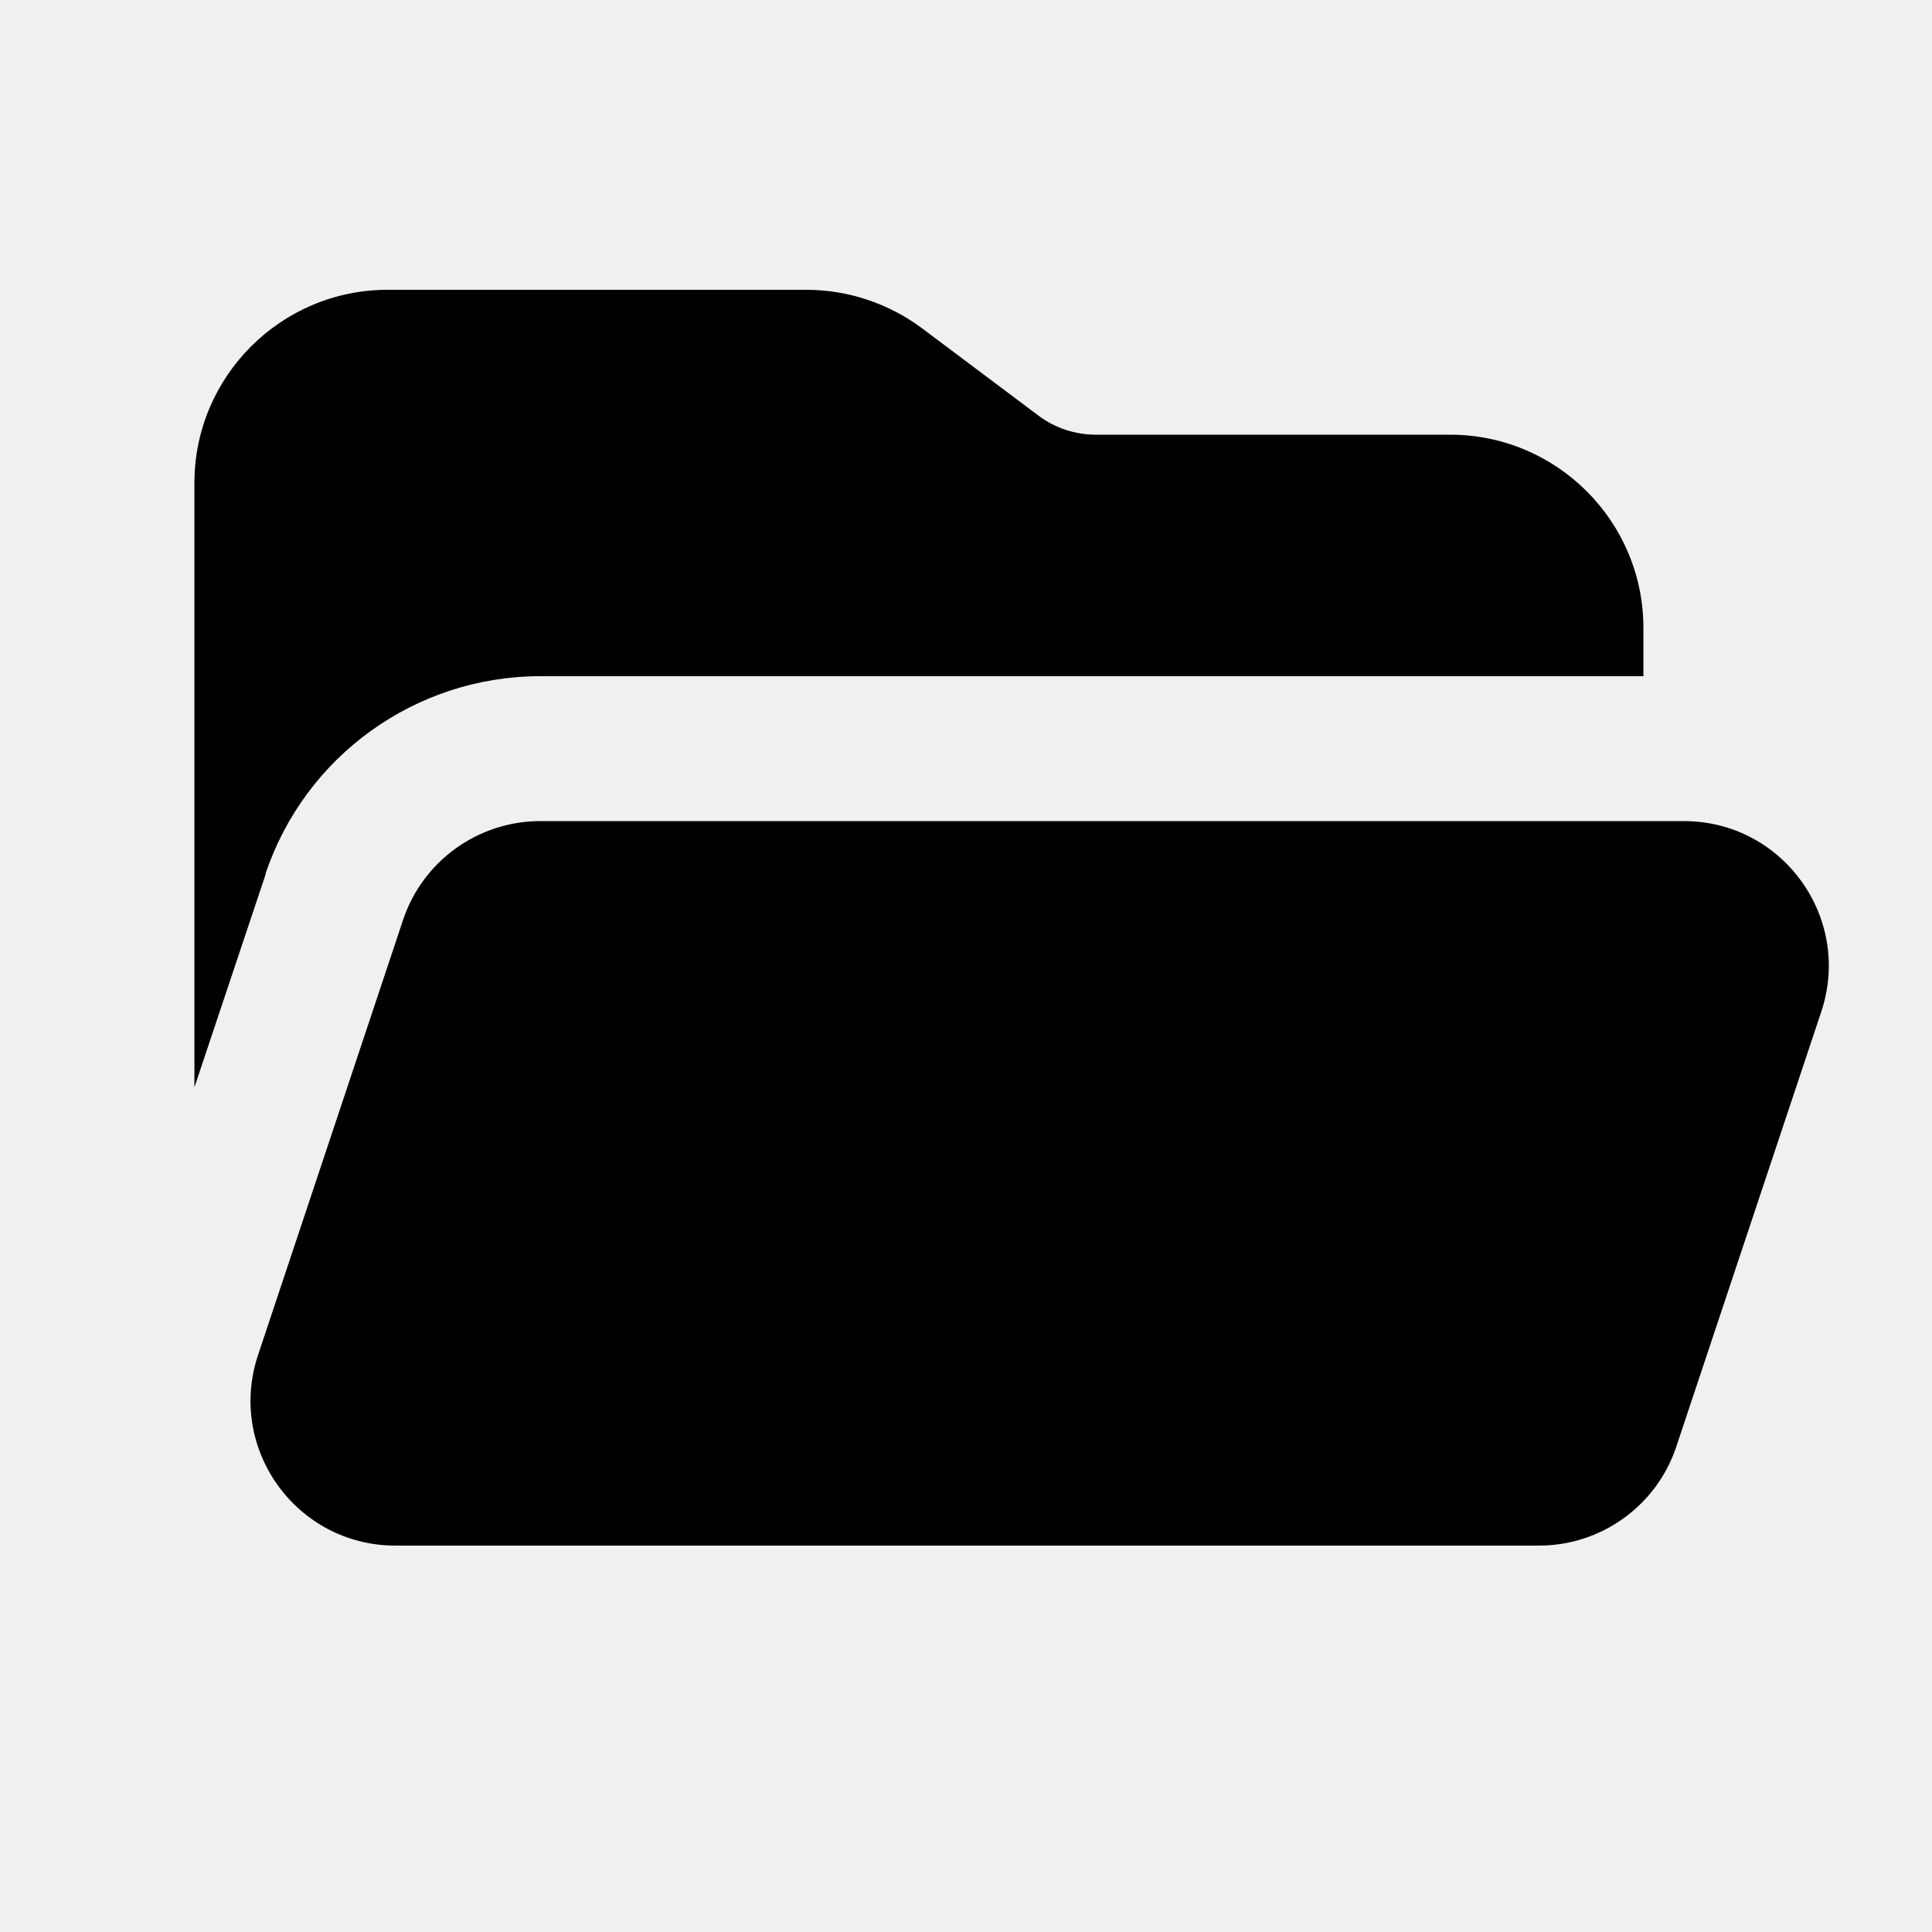
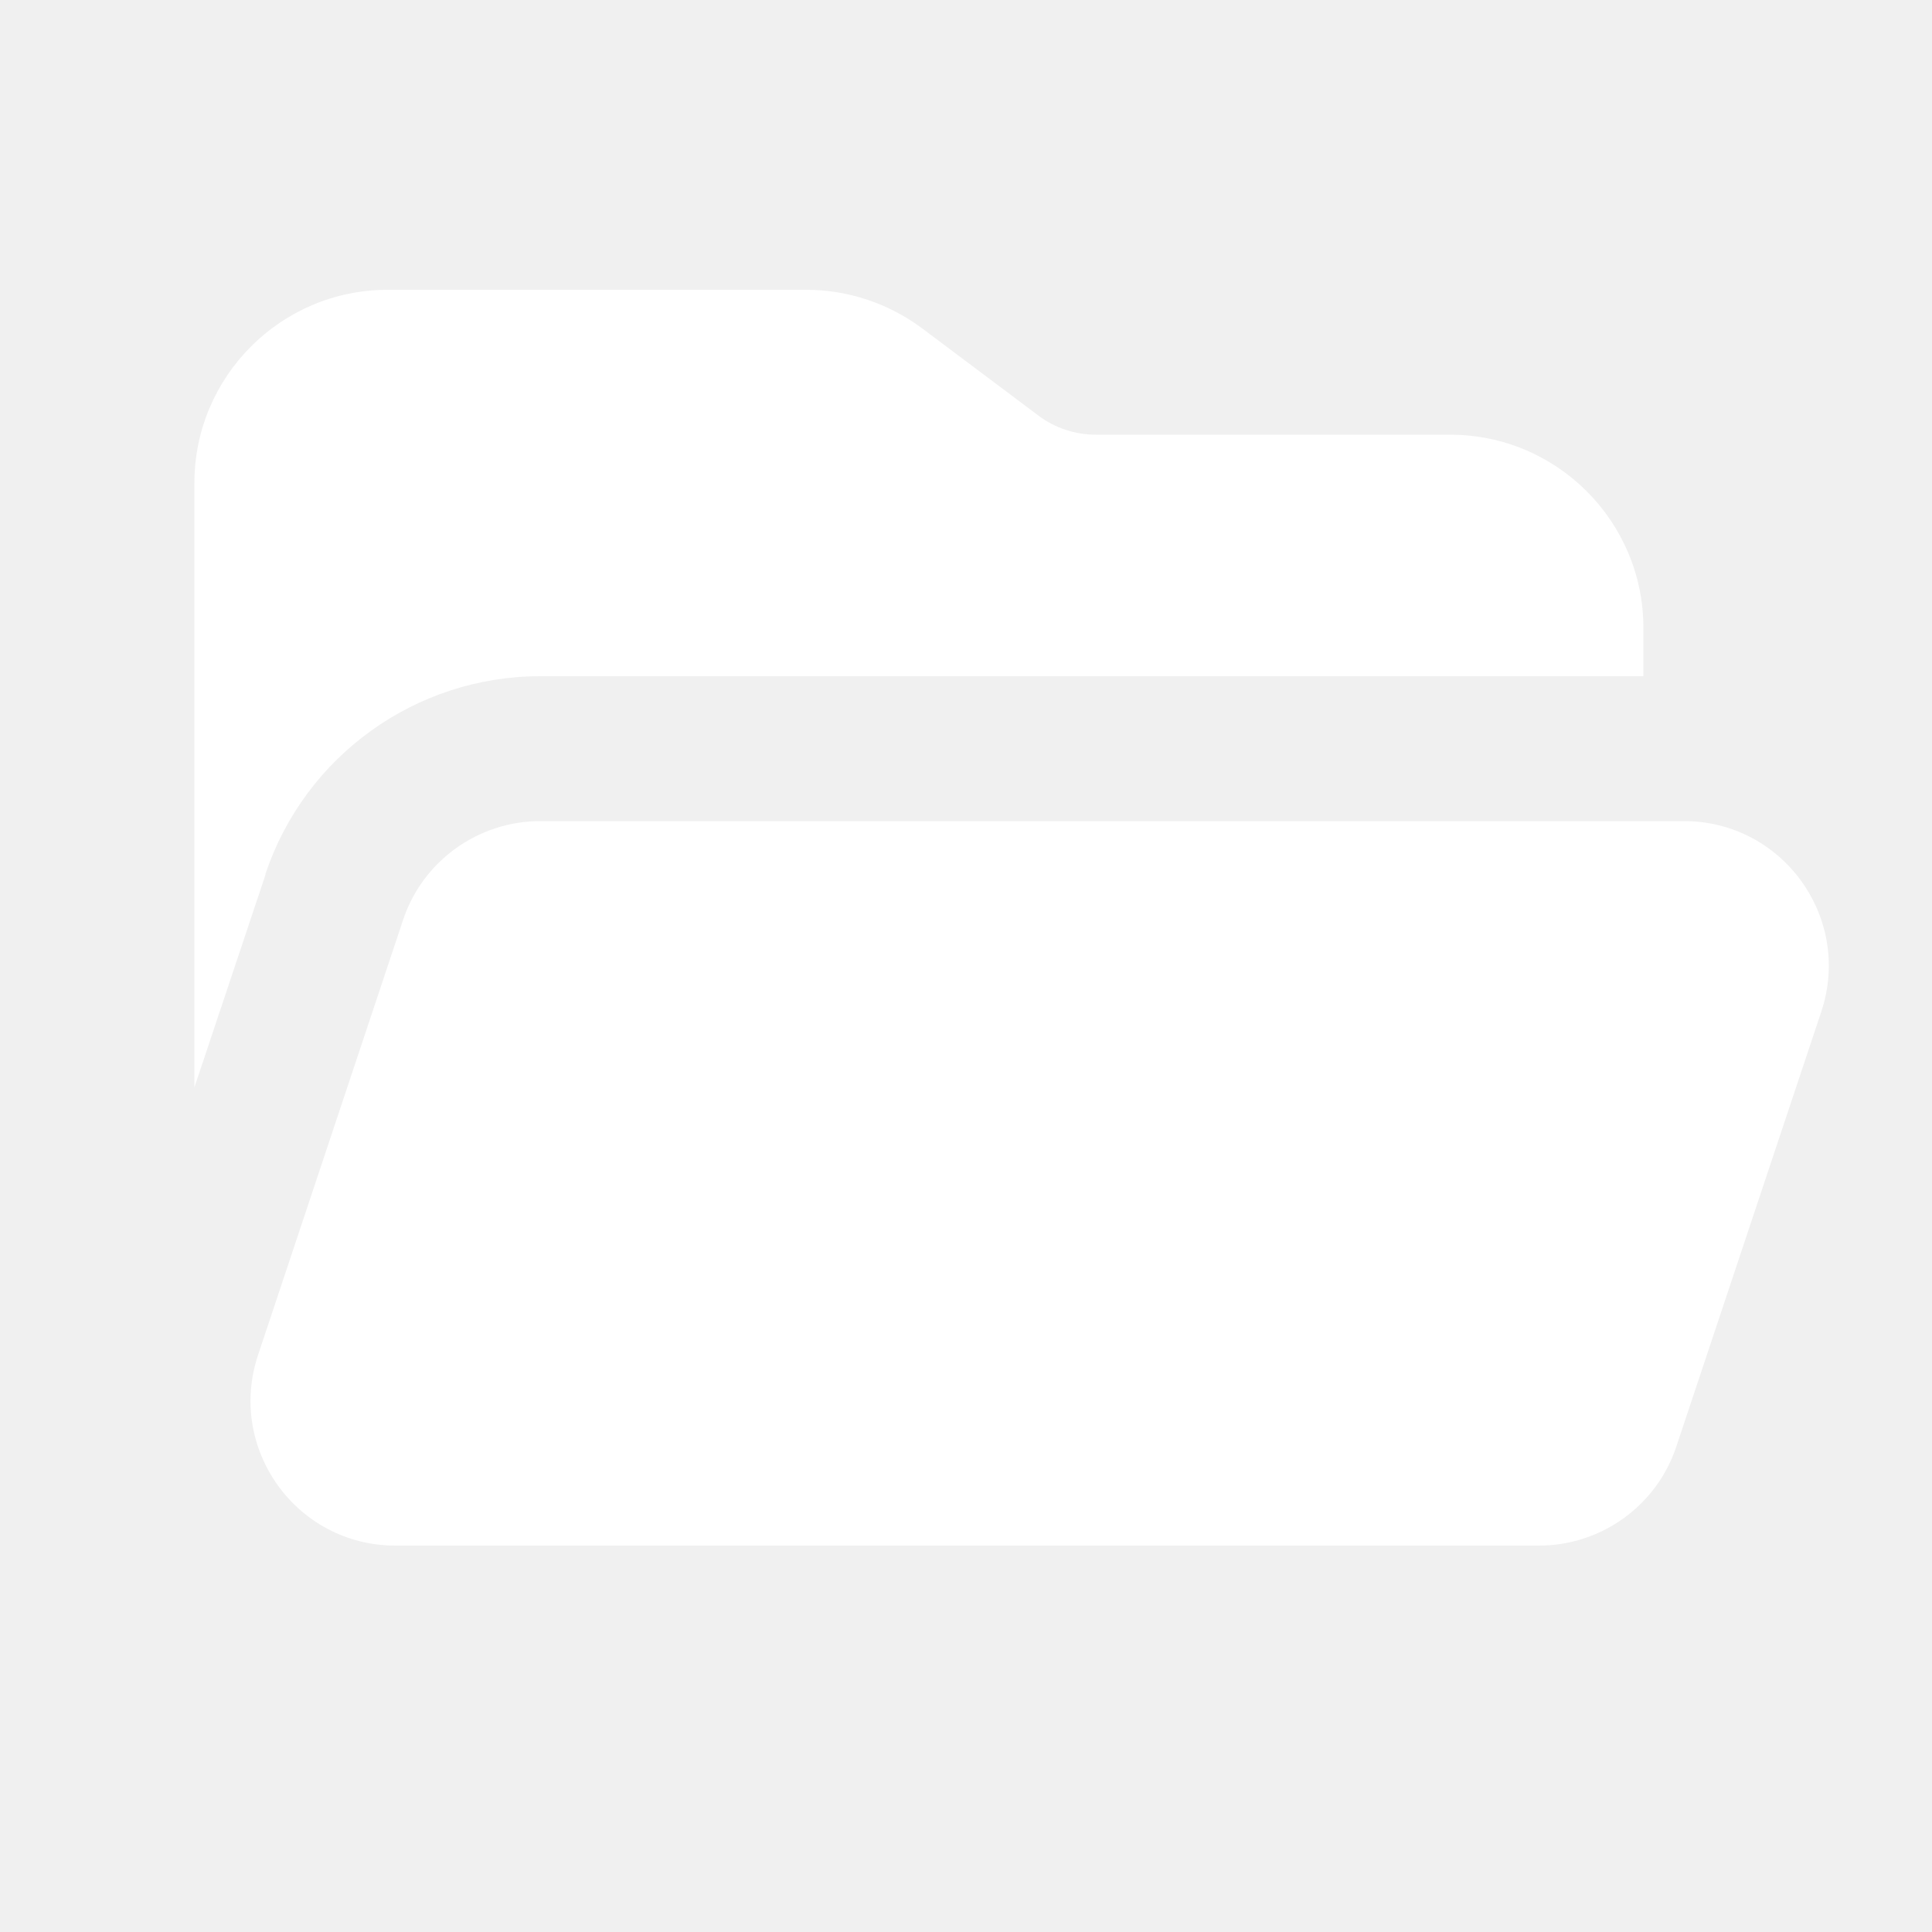
<svg xmlns="http://www.w3.org/2000/svg" viewBox="0 0 640 640">
-   <path d="M88 289.6L64.4 360.2L64.4 160C64.4 124.7 93.1 96 128.4 96L267.1 96C280.9 96 294.4 100.5 305.5 108.8L343.9 137.6C349.4 141.8 356.2 144 363.1 144L480.4 144C515.7 144 544.4 172.7 544.4 208L544.4 224L179 224C137.7 224 101 250.4 87.9 289.6zM509.8 512L131 512C98.2 512 75.1 479.9 85.5 448.8L133.5 304.8C140 285.2 158.4 272 179 272L557.8 272C590.6 272 613.7 304.1 603.3 335.2L555.3 479.2C548.8 498.8 530.4 512 509.8 512z" />
+   <path d="M88 289.6L64.4 360.2L64.4 160C64.4 124.7 93.1 96 128.4 96L267.1 96C280.9 96 294.4 100.5 305.5 108.8L343.9 137.6C349.4 141.8 356.2 144 363.1 144L480.4 144C515.7 144 544.4 172.7 544.4 208L544.4 224L179 224C137.7 224 101 250.4 87.9 289.6zM509.8 512L131 512C98.2 512 75.1 479.9 85.5 448.8L133.5 304.8C140 285.2 158.4 272 179 272L557.8 272C590.6 272 613.7 304.1 603.3 335.2L555.3 479.2C548.8 498.8 530.4 512 509.8 512z" fill="#ffffff" />
</svg>
